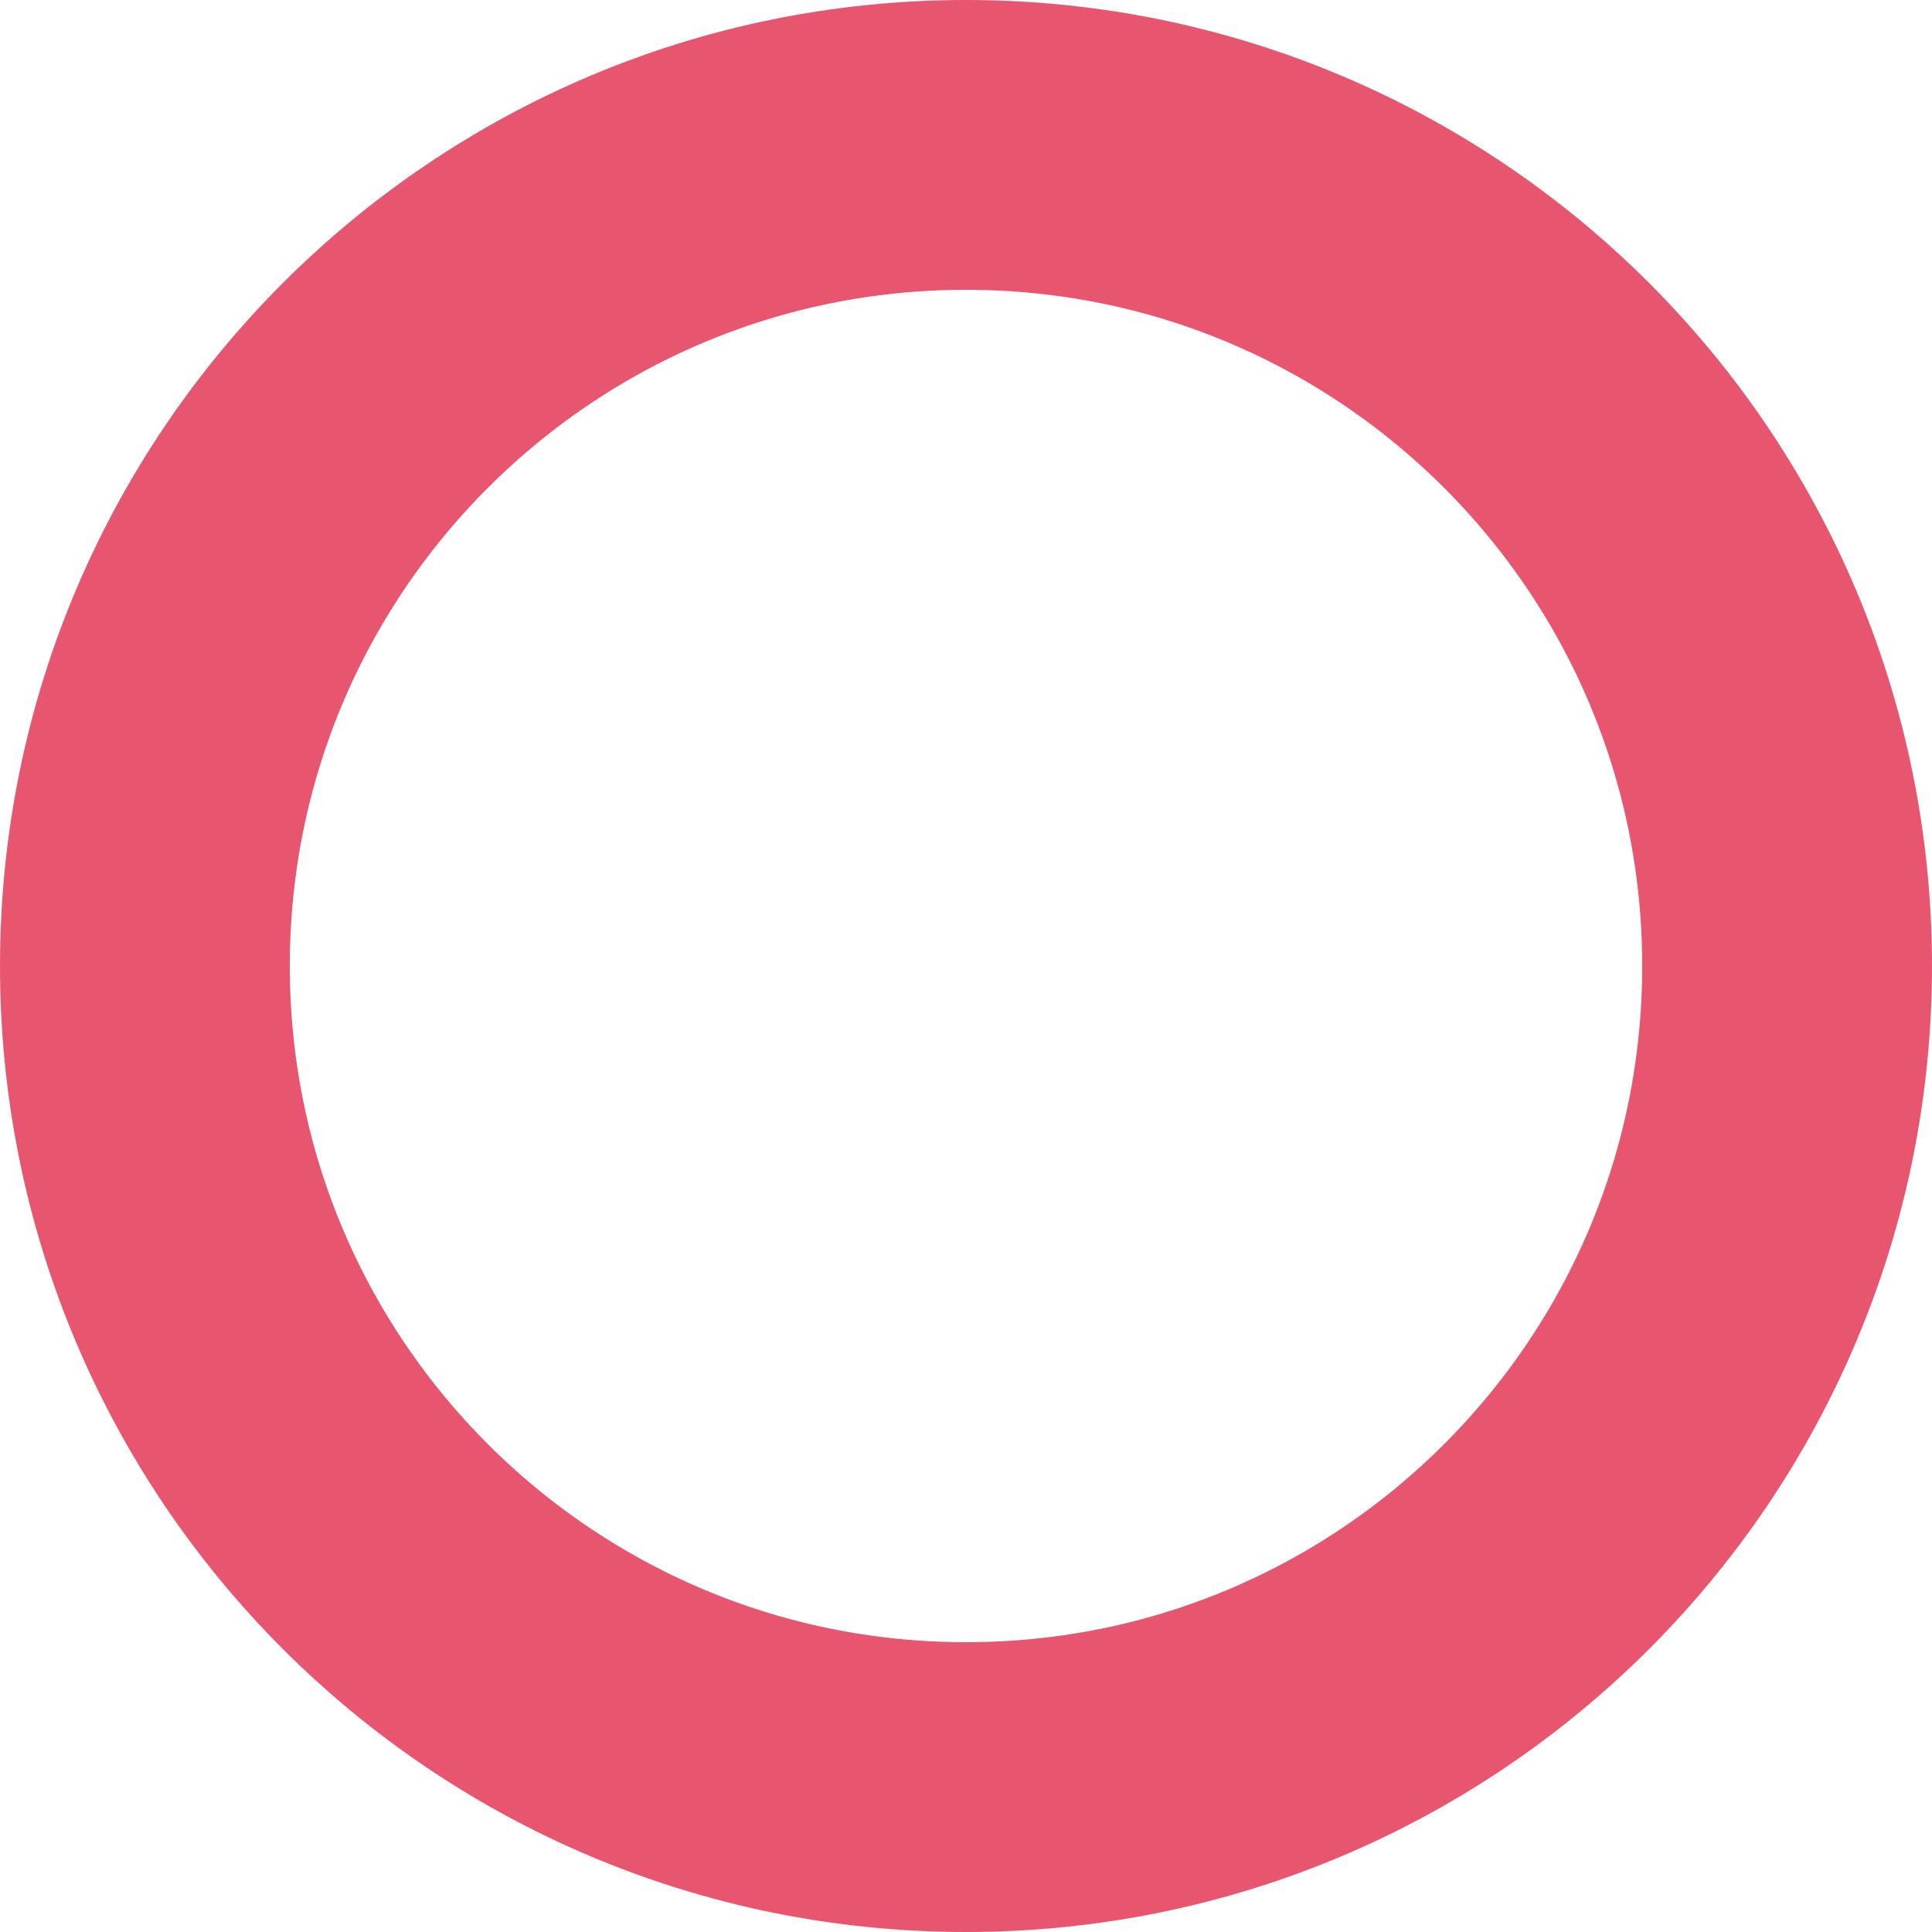
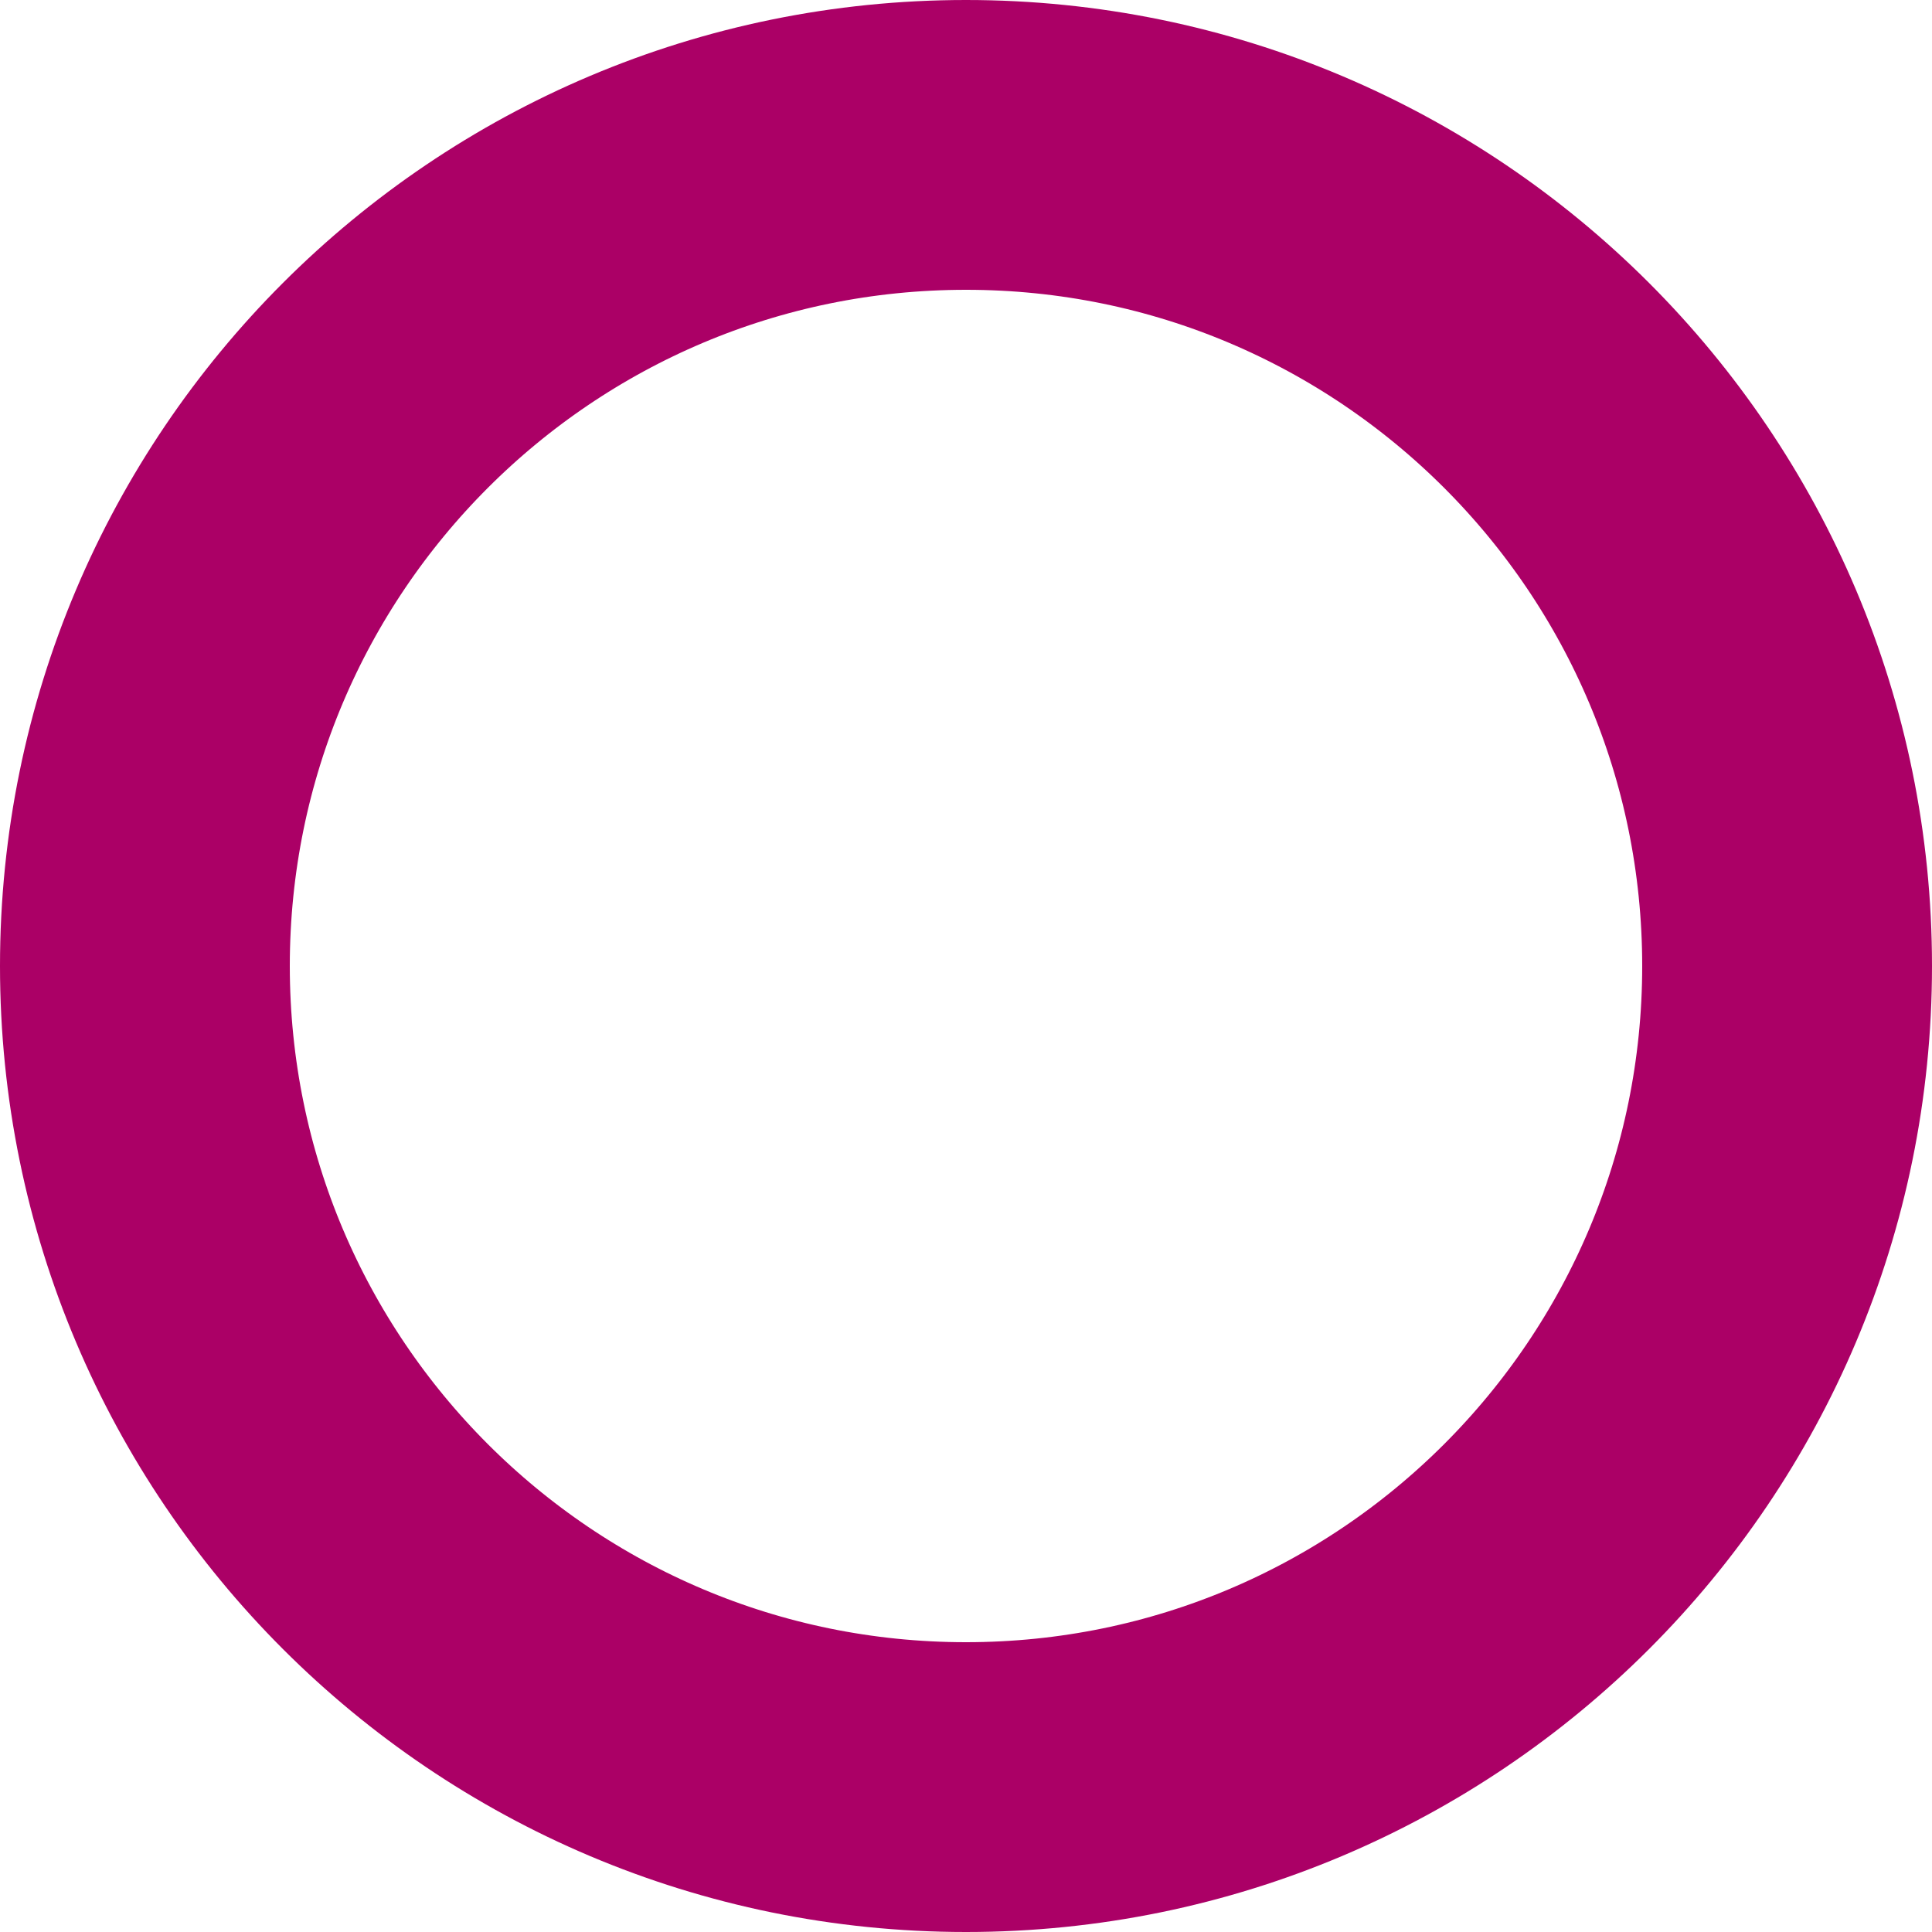
<svg xmlns="http://www.w3.org/2000/svg" width="40" height="40" viewBox="0 0 40 40">
-   <g id="Ellipse_3" data-name="Ellipse 3" fill="none" stroke="#e8556f" stroke-width="6">
+   <g id="Ellipse_3" data-name="Ellipse 3" fill="none" stroke="#ab0066" stroke-width="6">
    <circle cx="20" cy="20" r="20" stroke="none" />
    <circle cx="20" cy="20" r="17" fill="none" />
  </g>
</svg>
